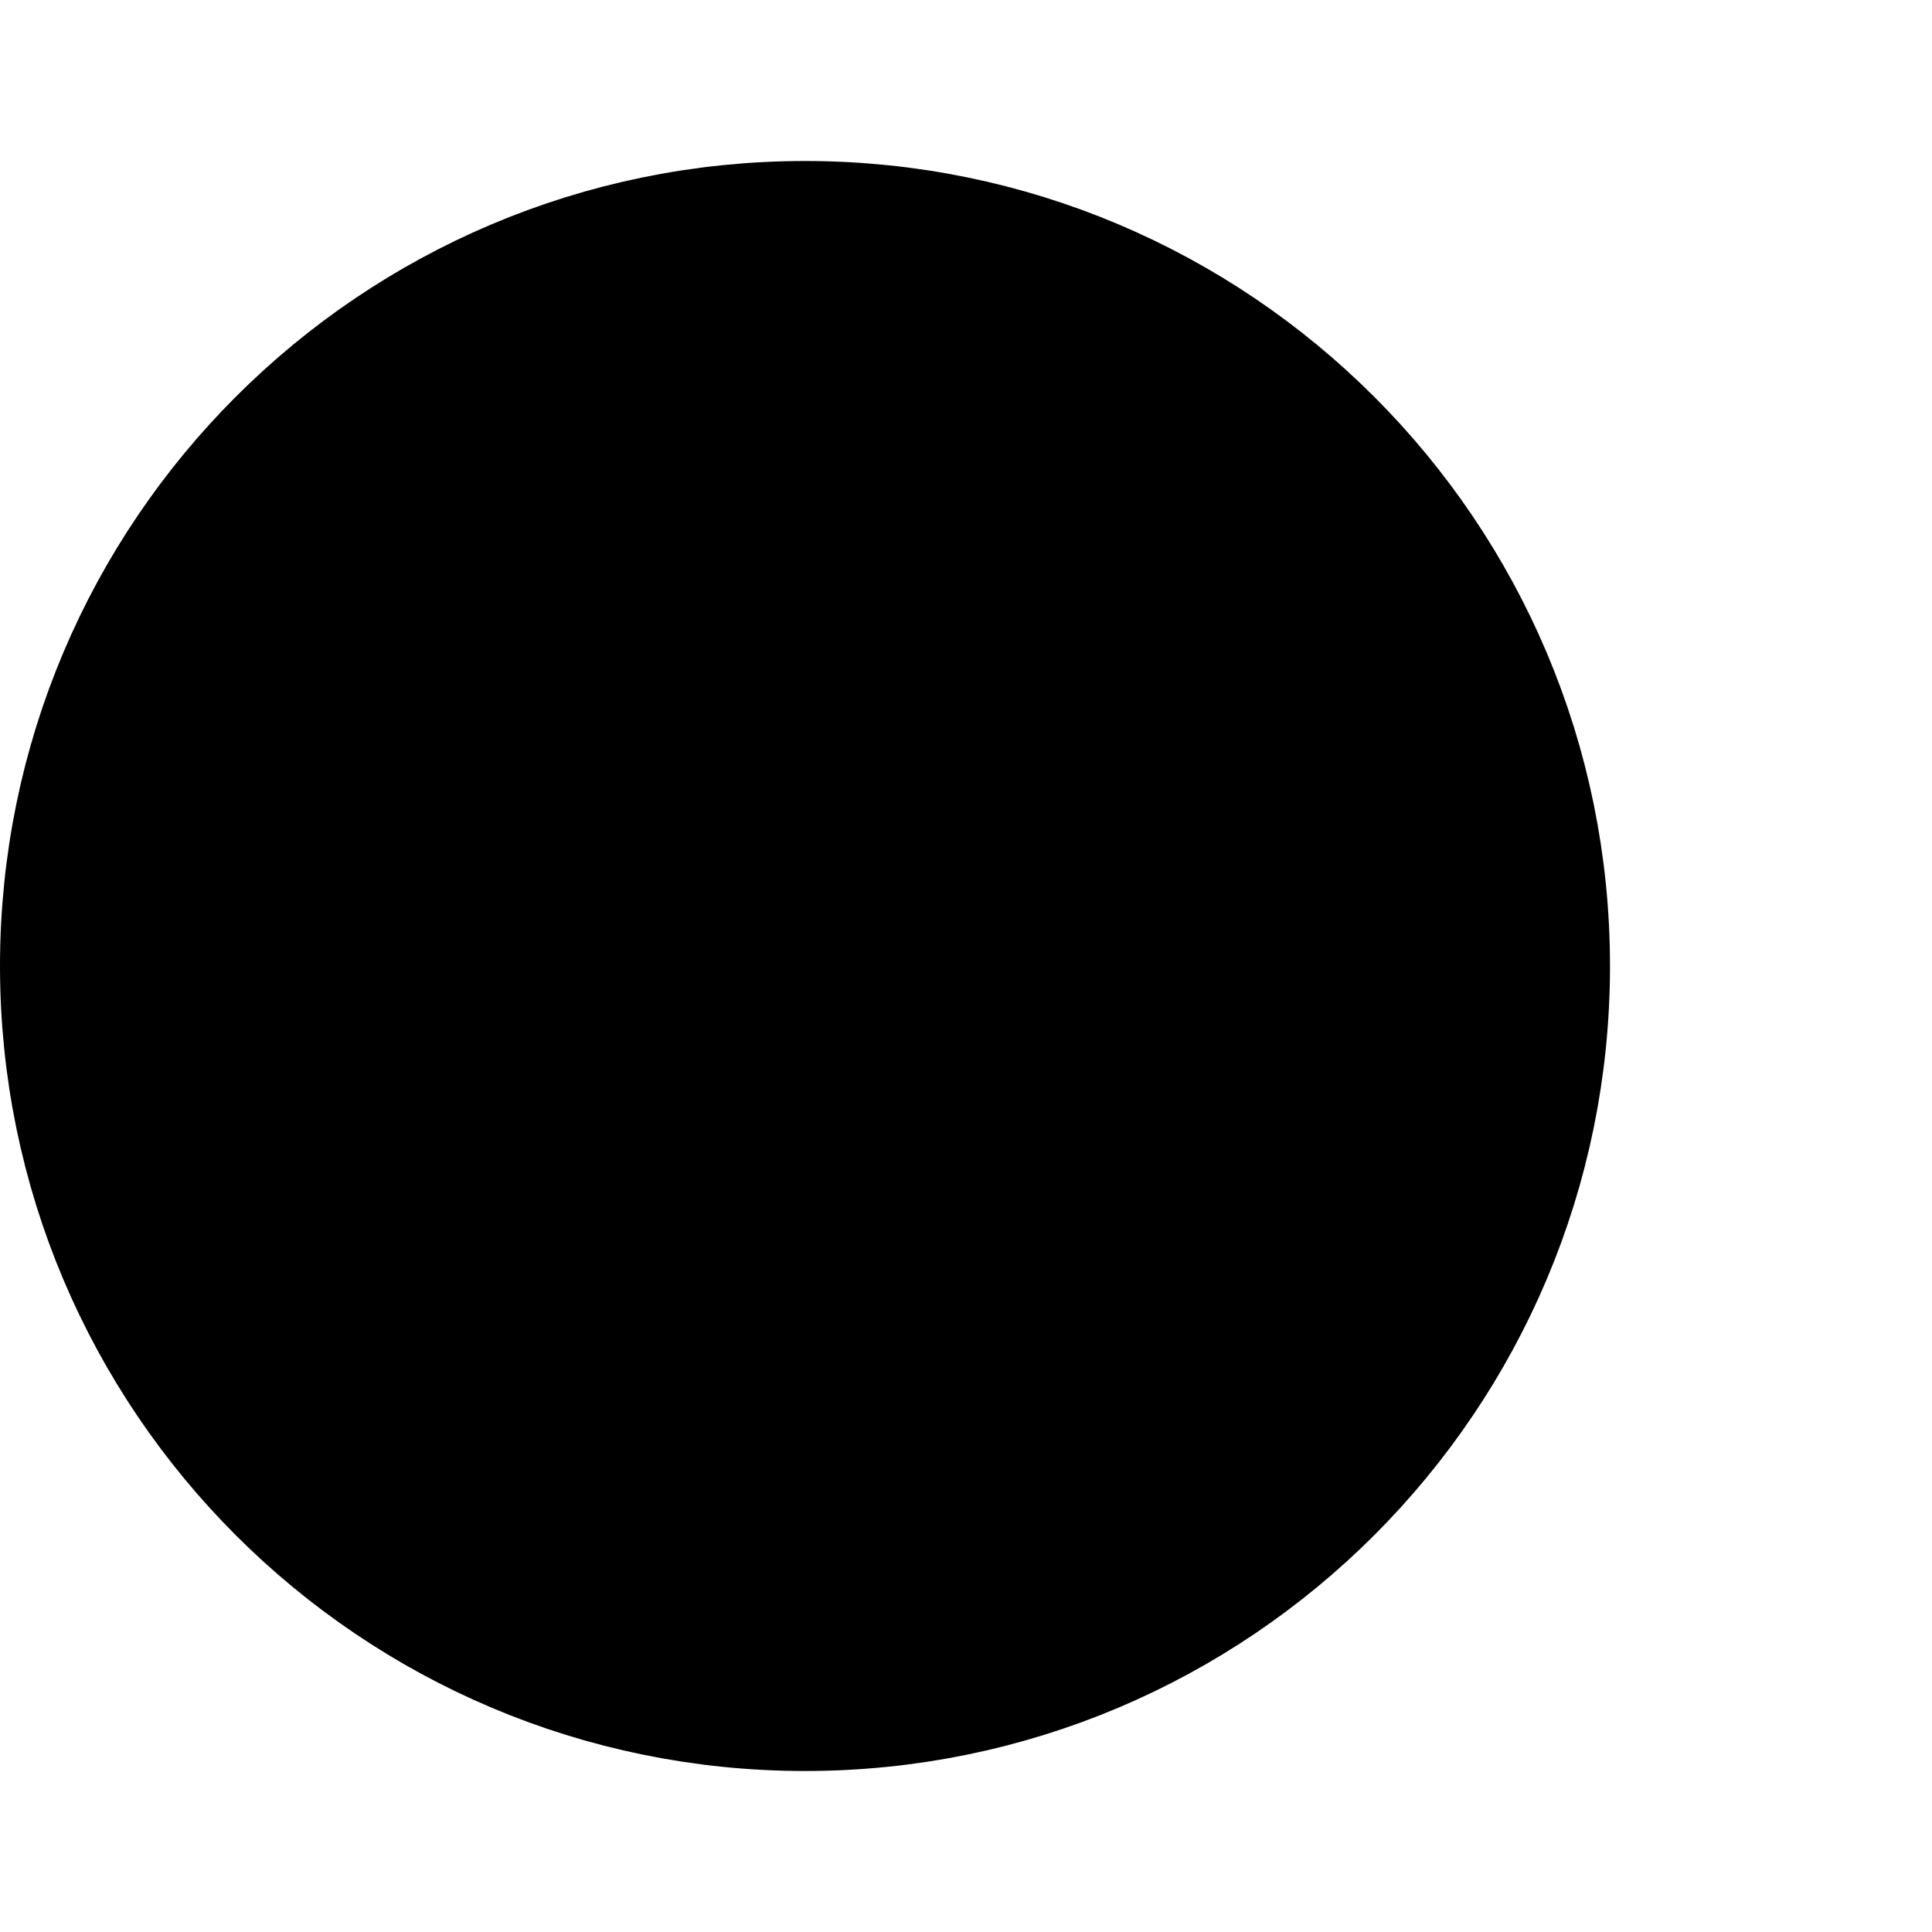
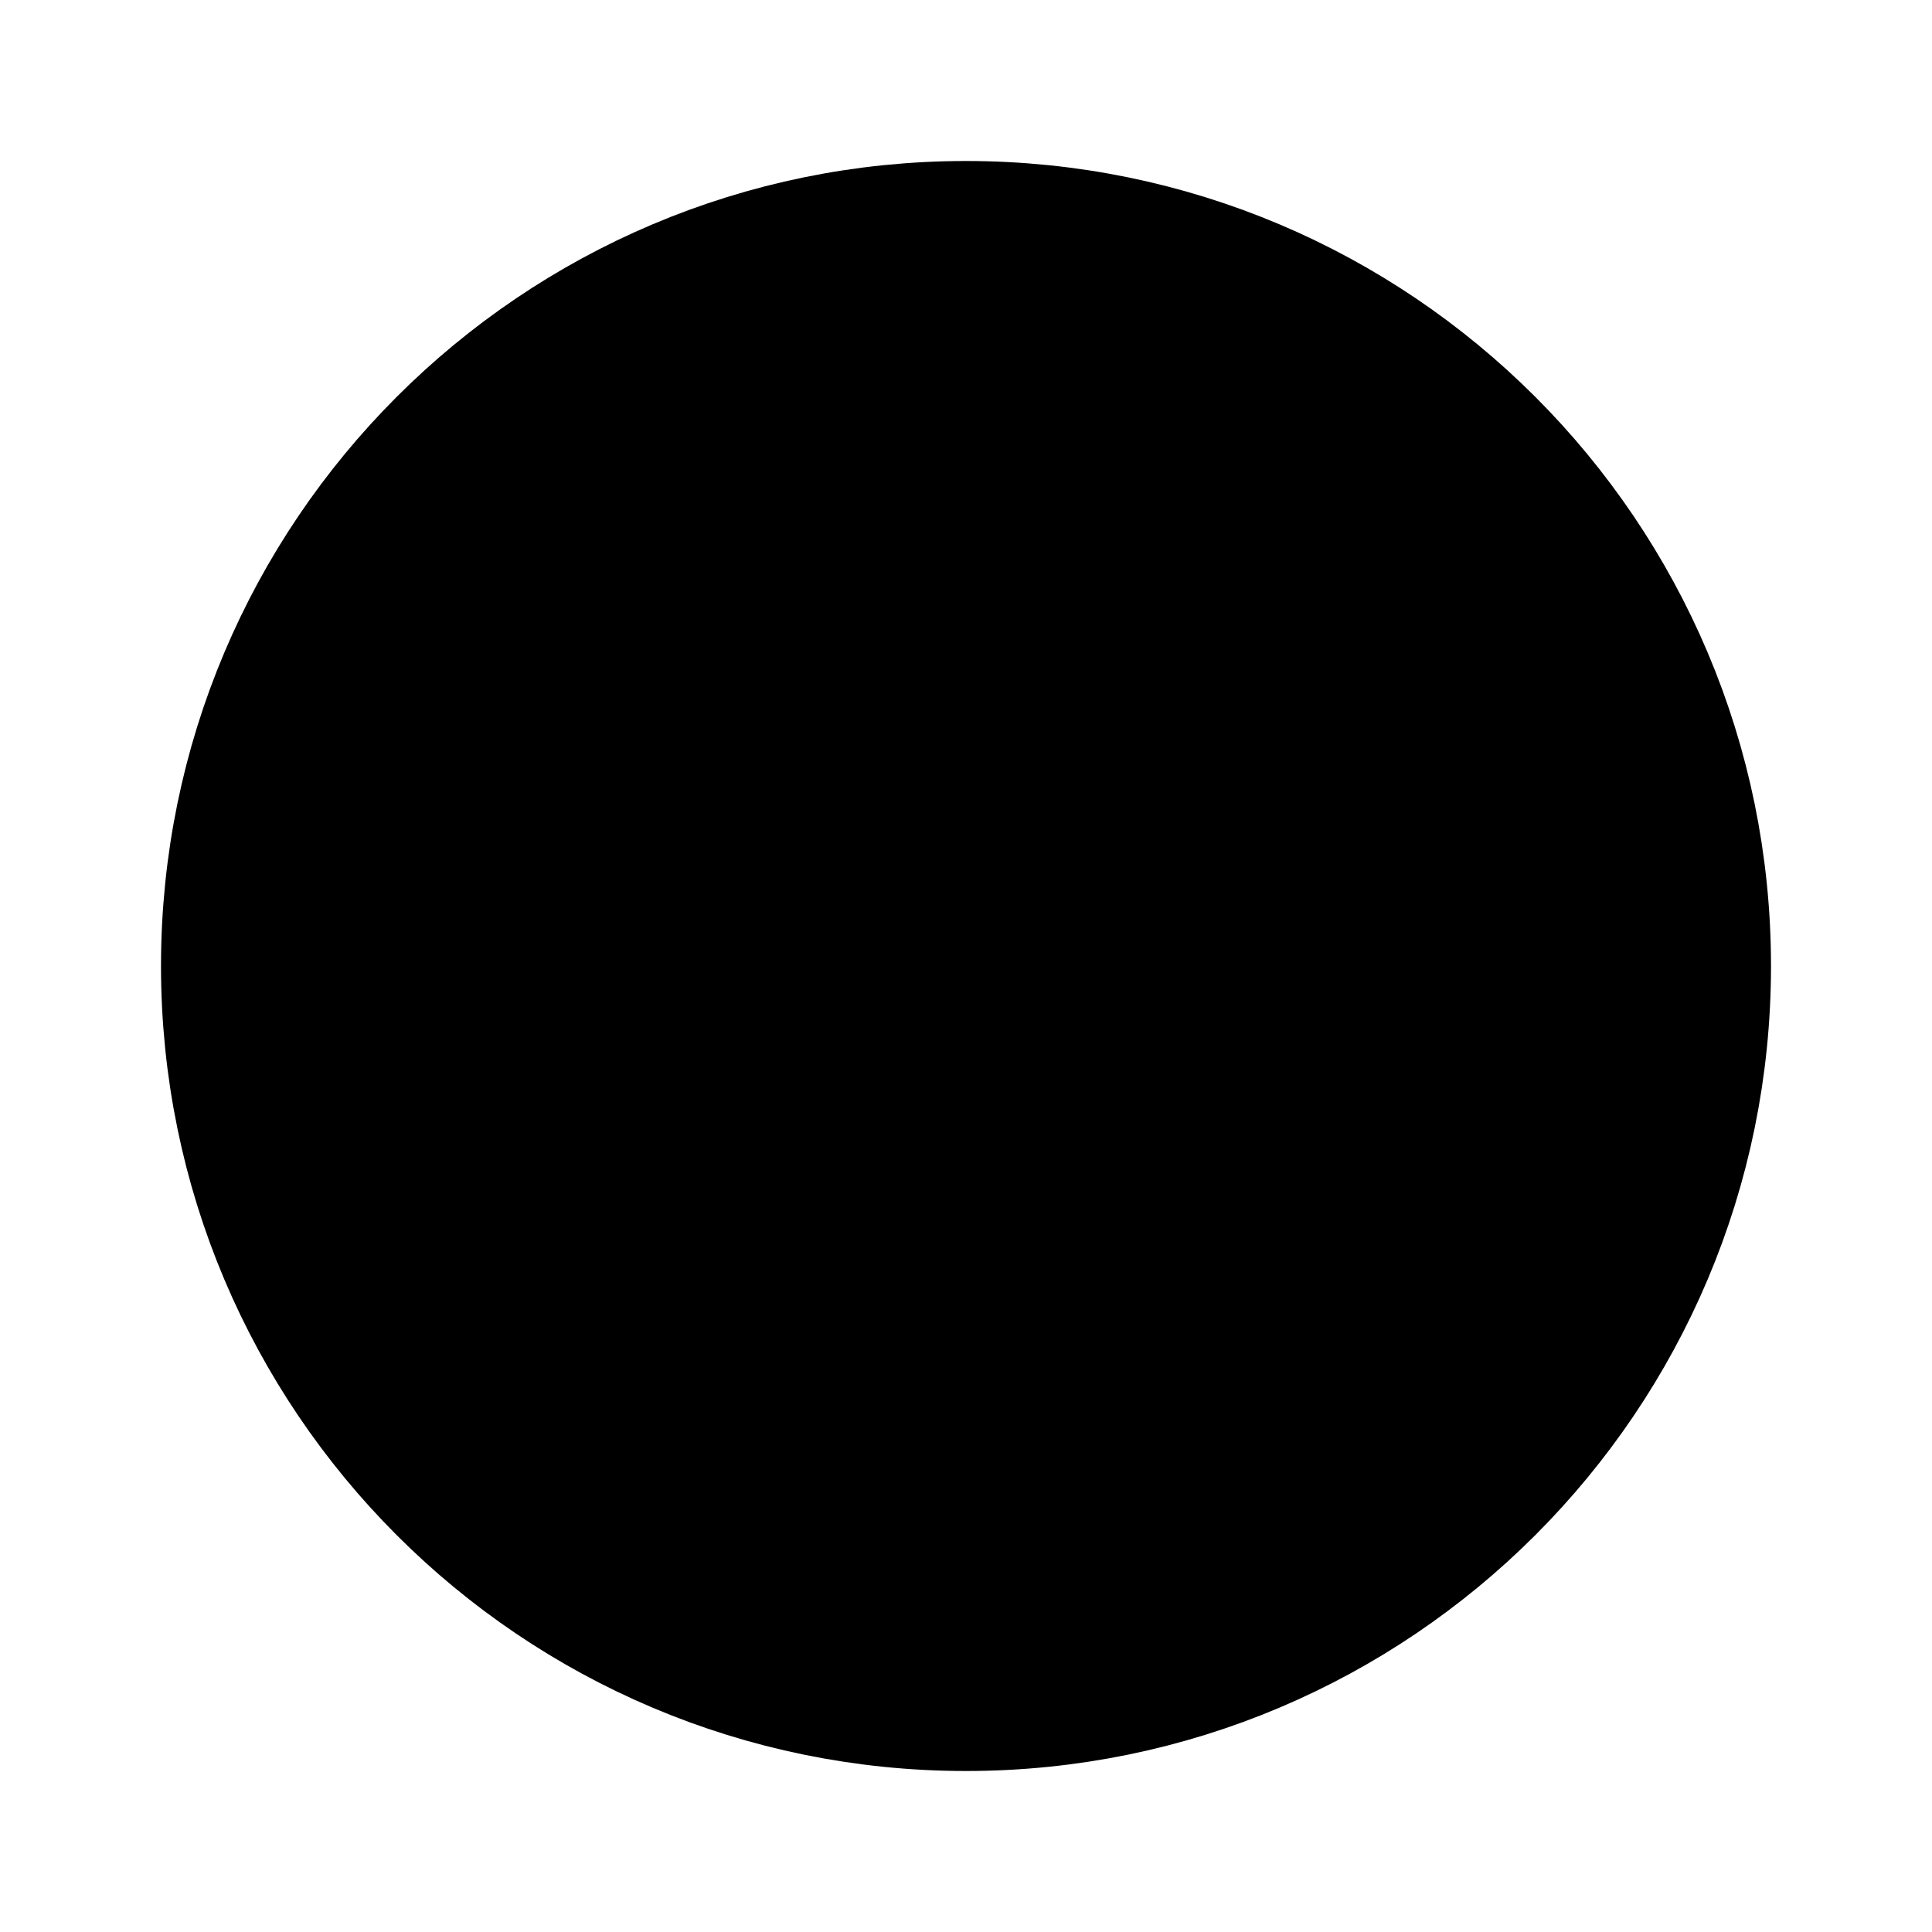
- <svg xmlns="http://www.w3.org/2000/svg" width="24" height="24" viewBox="0 0 24 24" fill="none" style="transform: translate(-2px, 0)" stroke-width="2">
+ <svg xmlns="http://www.w3.org/2000/svg" width="24" height="24" viewBox="0 0 24 24" fill="none" stroke-width="2">
  <rect x="3" y="3" width="18" height="18" rx="9" fill="currentColor" />
  <rect x="3" y="3" width="18" height="18" rx="9" stroke="currentColor" />
</svg>
